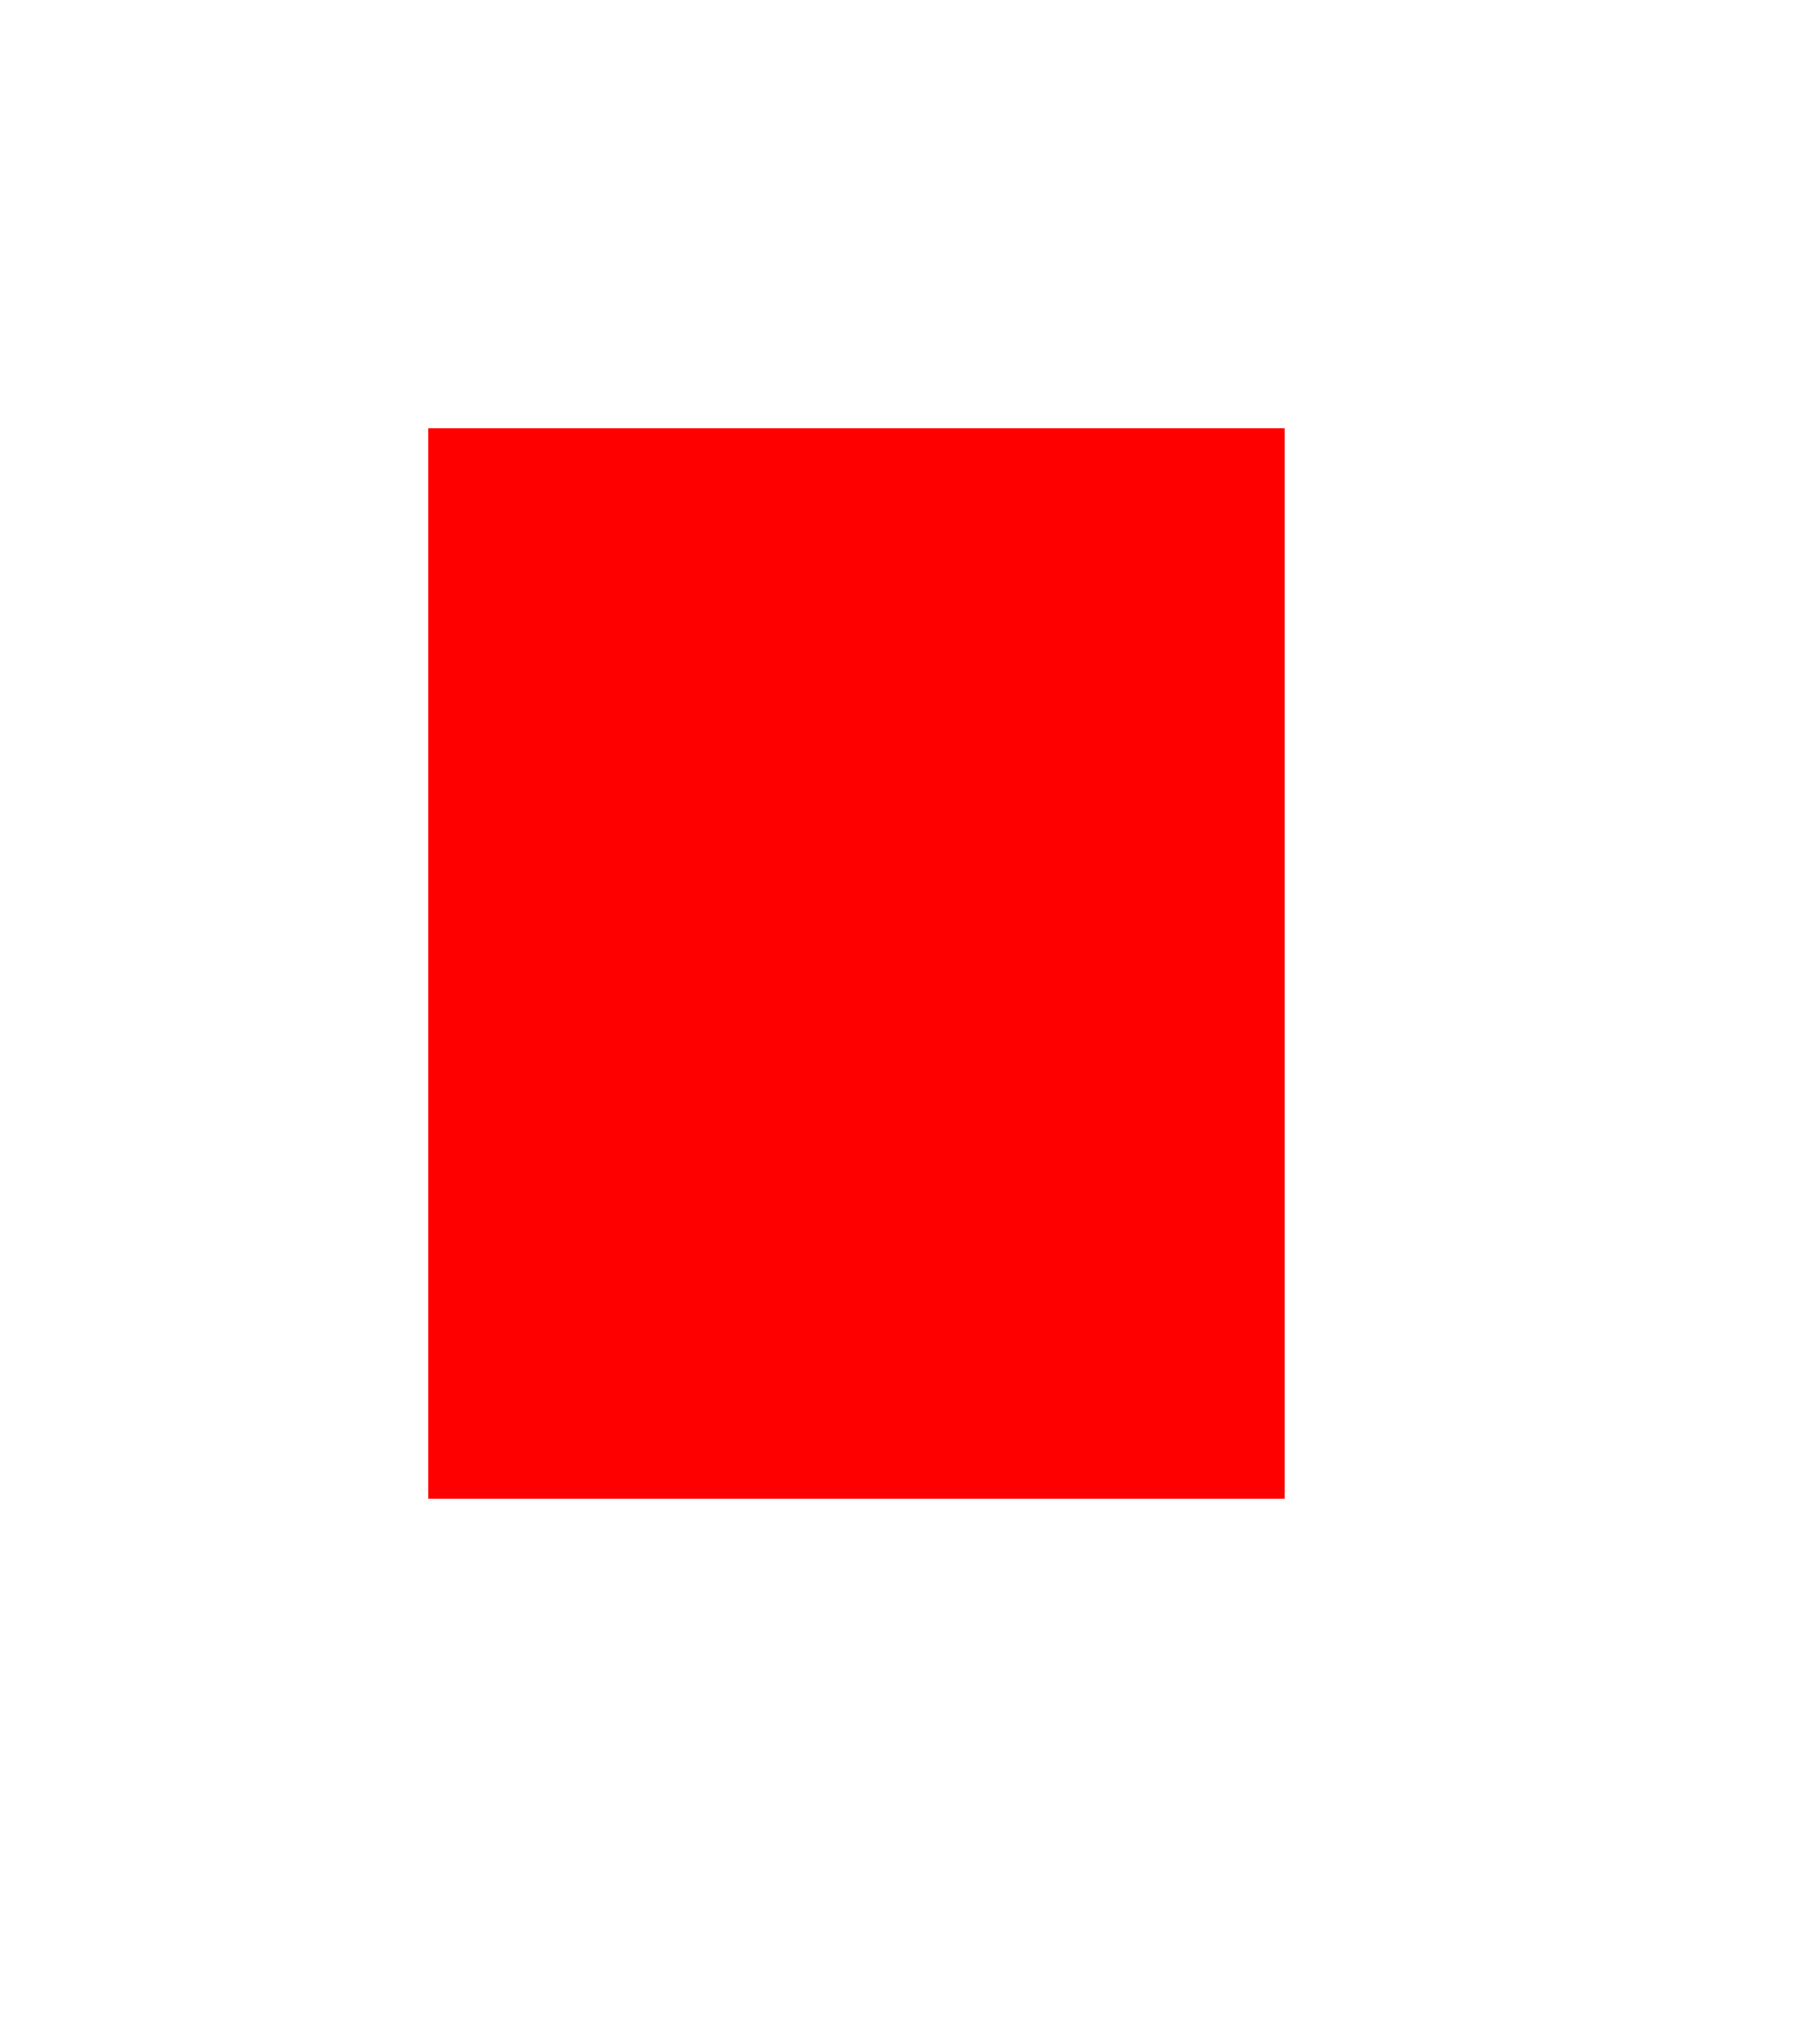
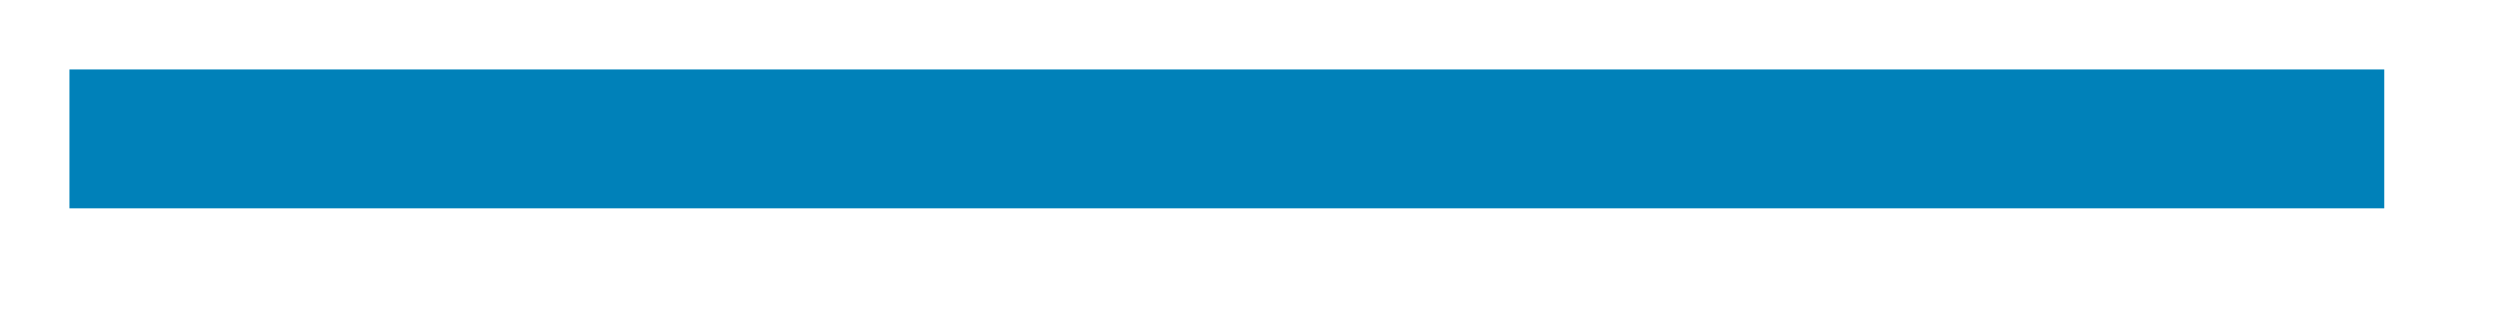
- <svg xmlns="http://www.w3.org/2000/svg" version="1.1" width="17px" height="19px">
-   <g transform="translate(-987 -1558 )">
-     <rect fill-rule="evenodd" fill="#ff0000" stroke="none" x="991" y="1562" width="8" height="10" />
-     <path d="" stroke-width="8" stroke="#ff0000" fill="none" />
+ <svg xmlns="http://www.w3.org/2000/svg" version="1.1" width="54px" height="7px">
+   <g transform="translate(-532.5 -1180.5 )">
+     <rect fill-rule="evenodd" fill="#0081b9" stroke="none" x="534" y="1182" width="50" height="3" />
+     <path d="" stroke-width="3" stroke="#0081b9" fill="none" />
  </g>
</svg>
